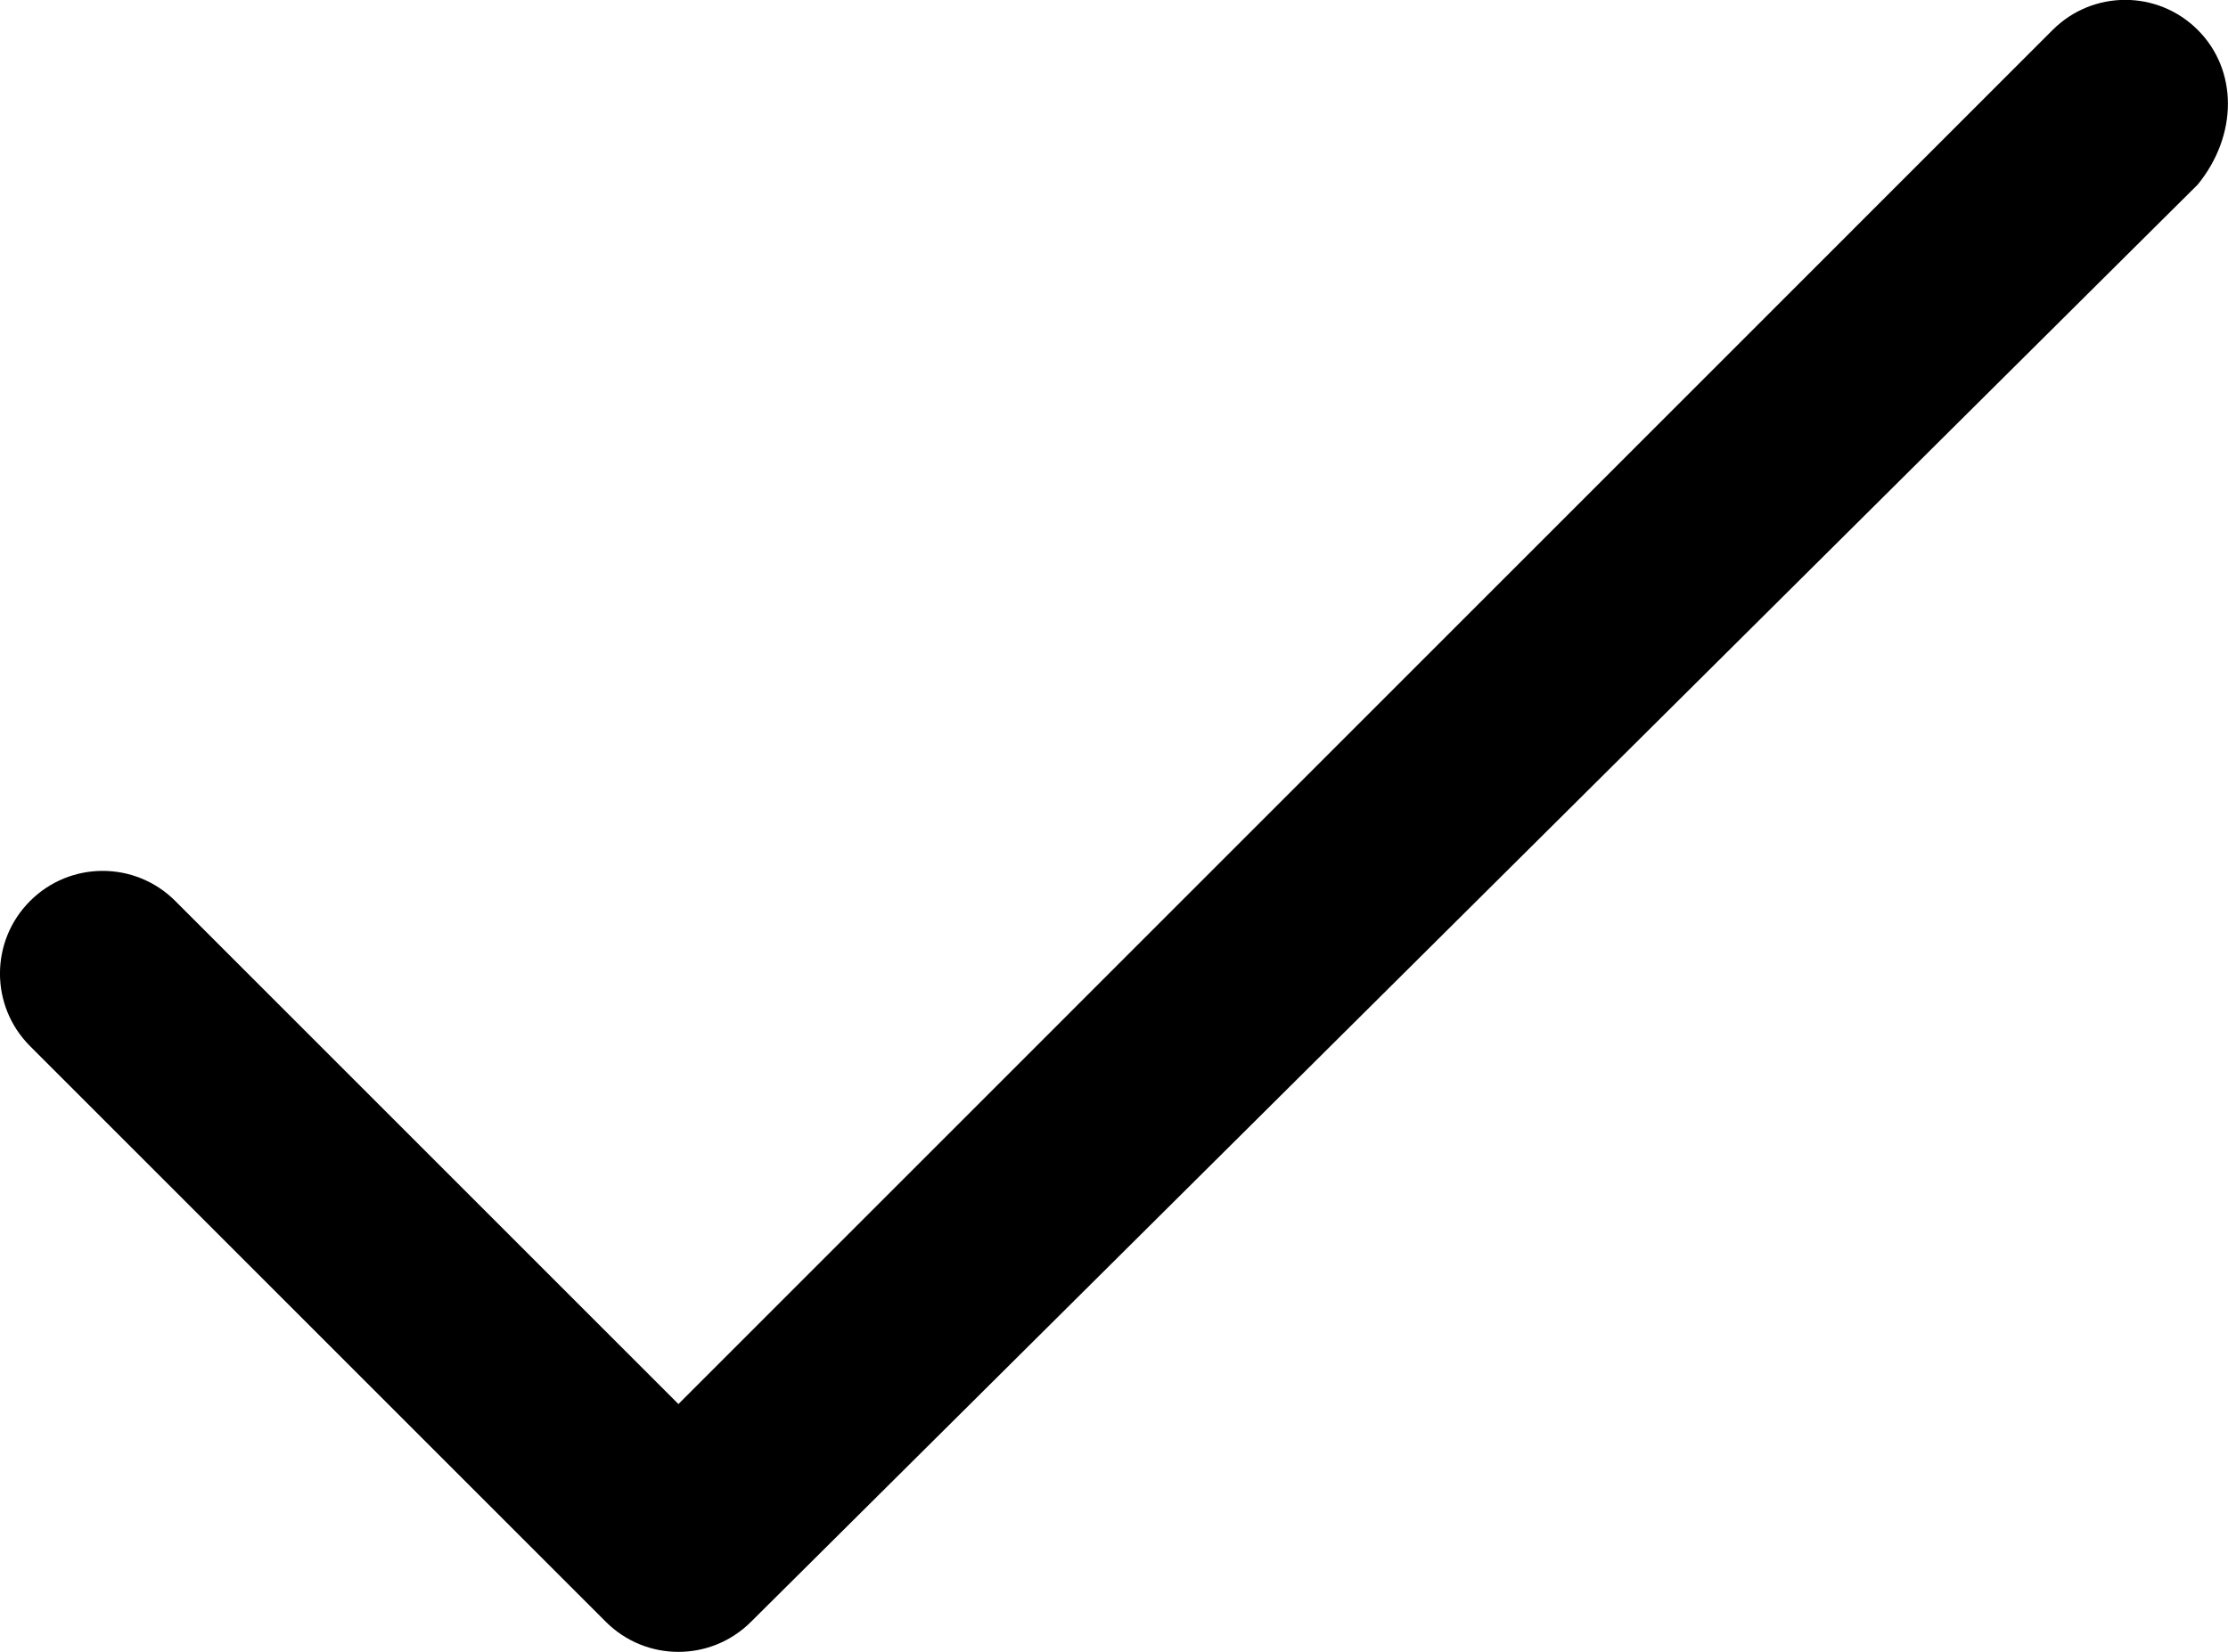
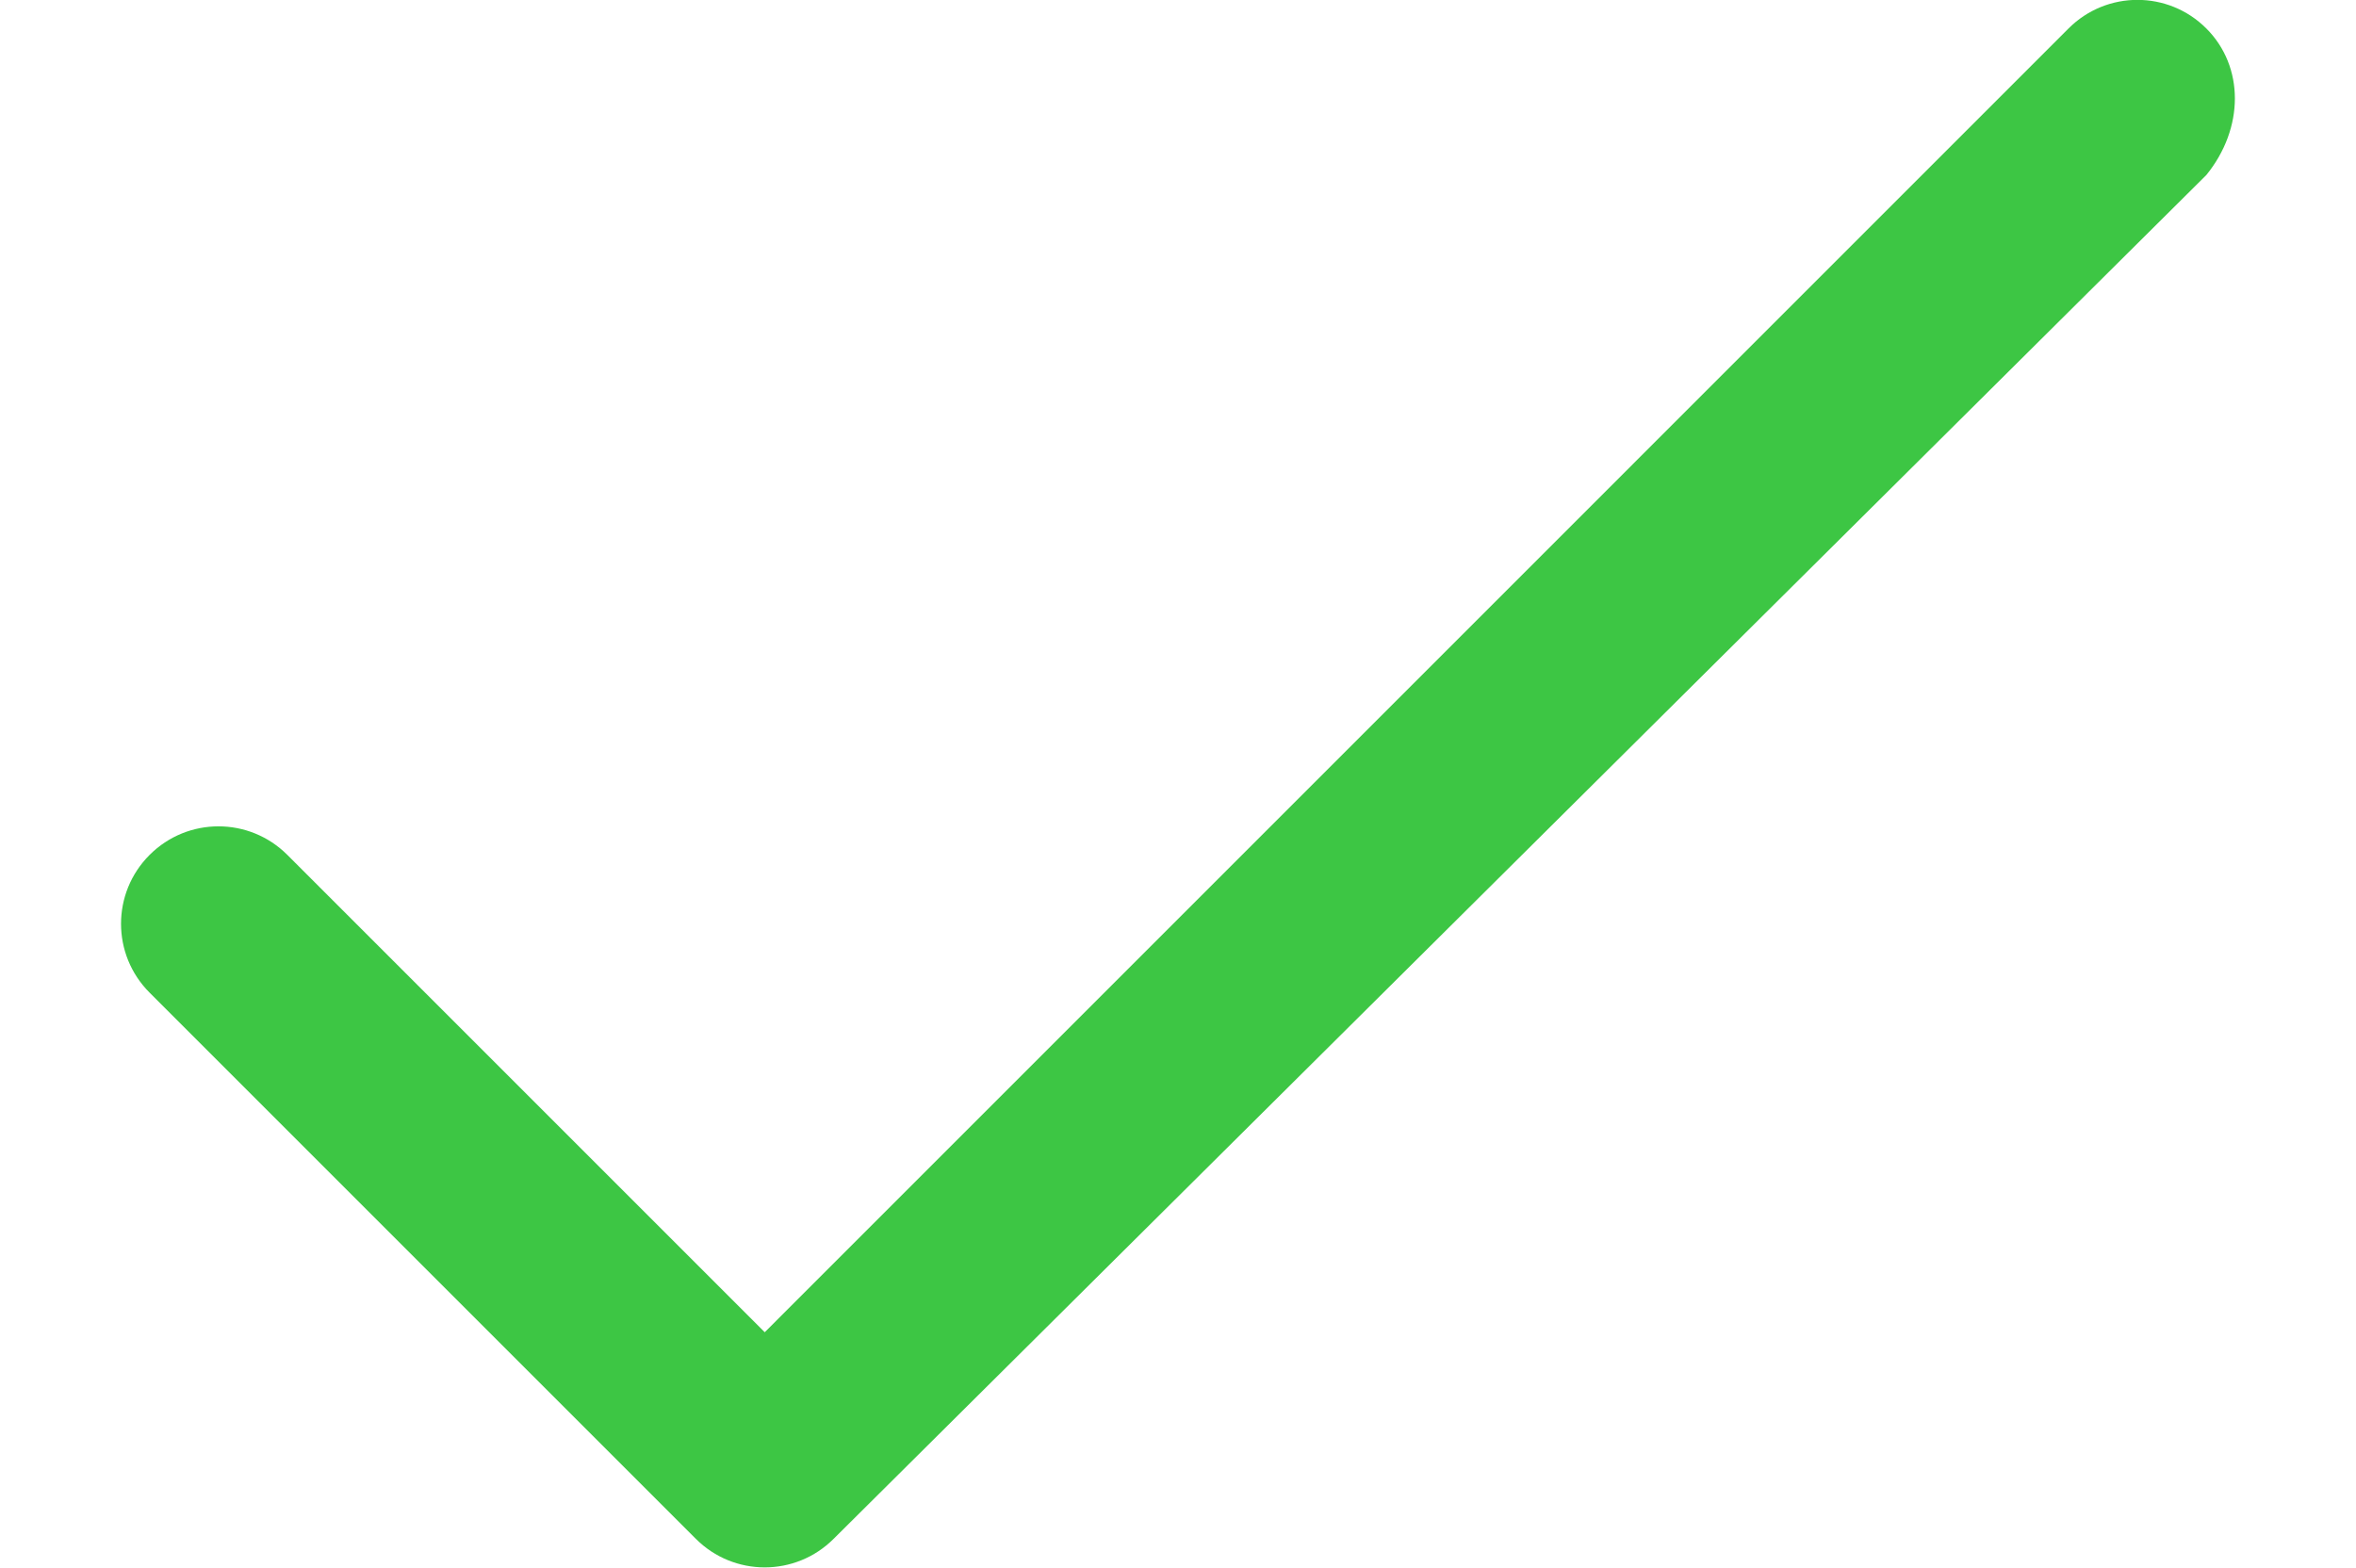
- <svg xmlns="http://www.w3.org/2000/svg" version="1.0" id="Layer_1" x="0px" y="0px" width="21.698px" height="16.09px" viewBox="-82.357 4.875 21.698 16.09" enable-background="new -82.357 4.875 21.698 16.09" xml:space="preserve">
-   <path d="M-60.953,5.167c-0.391-0.391-1.023-0.391-1.414,0L-75.75,18.551l-4.9-4.9c-0.391-0.391-1.023-0.391-1.414,0 s-0.391,1.023,0,1.414l5.607,5.607c0.195,0.195,0.451,0.293,0.707,0.293s0.512-0.098,0.707-0.293l14.09-14.0 C-60.562,6.191-60.562,5.558-60.953,5.167z" />
+ <svg xmlns="http://www.w3.org/2000/svg" version="1.0" id="Layer_1" x="0px" y="0px" width="31.698px" height="21.09px" viewBox="-82.357 4.875 21.698 16.09" enable-background="new -82.357 4.875 21.698 16.09" xml:space="preserve">
+   <path fill="#3dc644" d="M-60.953,5.167c-0.391-0.391-1.023-0.391-1.414,0L-75.75,18.551l-4.9-4.9c-0.391-0.391-1.023-0.391-1.414,0 s-0.391,1.023,0,1.414l5.607,5.607c0.195,0.195,0.451,0.293,0.707,0.293s0.512-0.098,0.707-0.293l14.09-14.0 C-60.562,6.191-60.562,5.558-60.953,5.167z" />
</svg>
